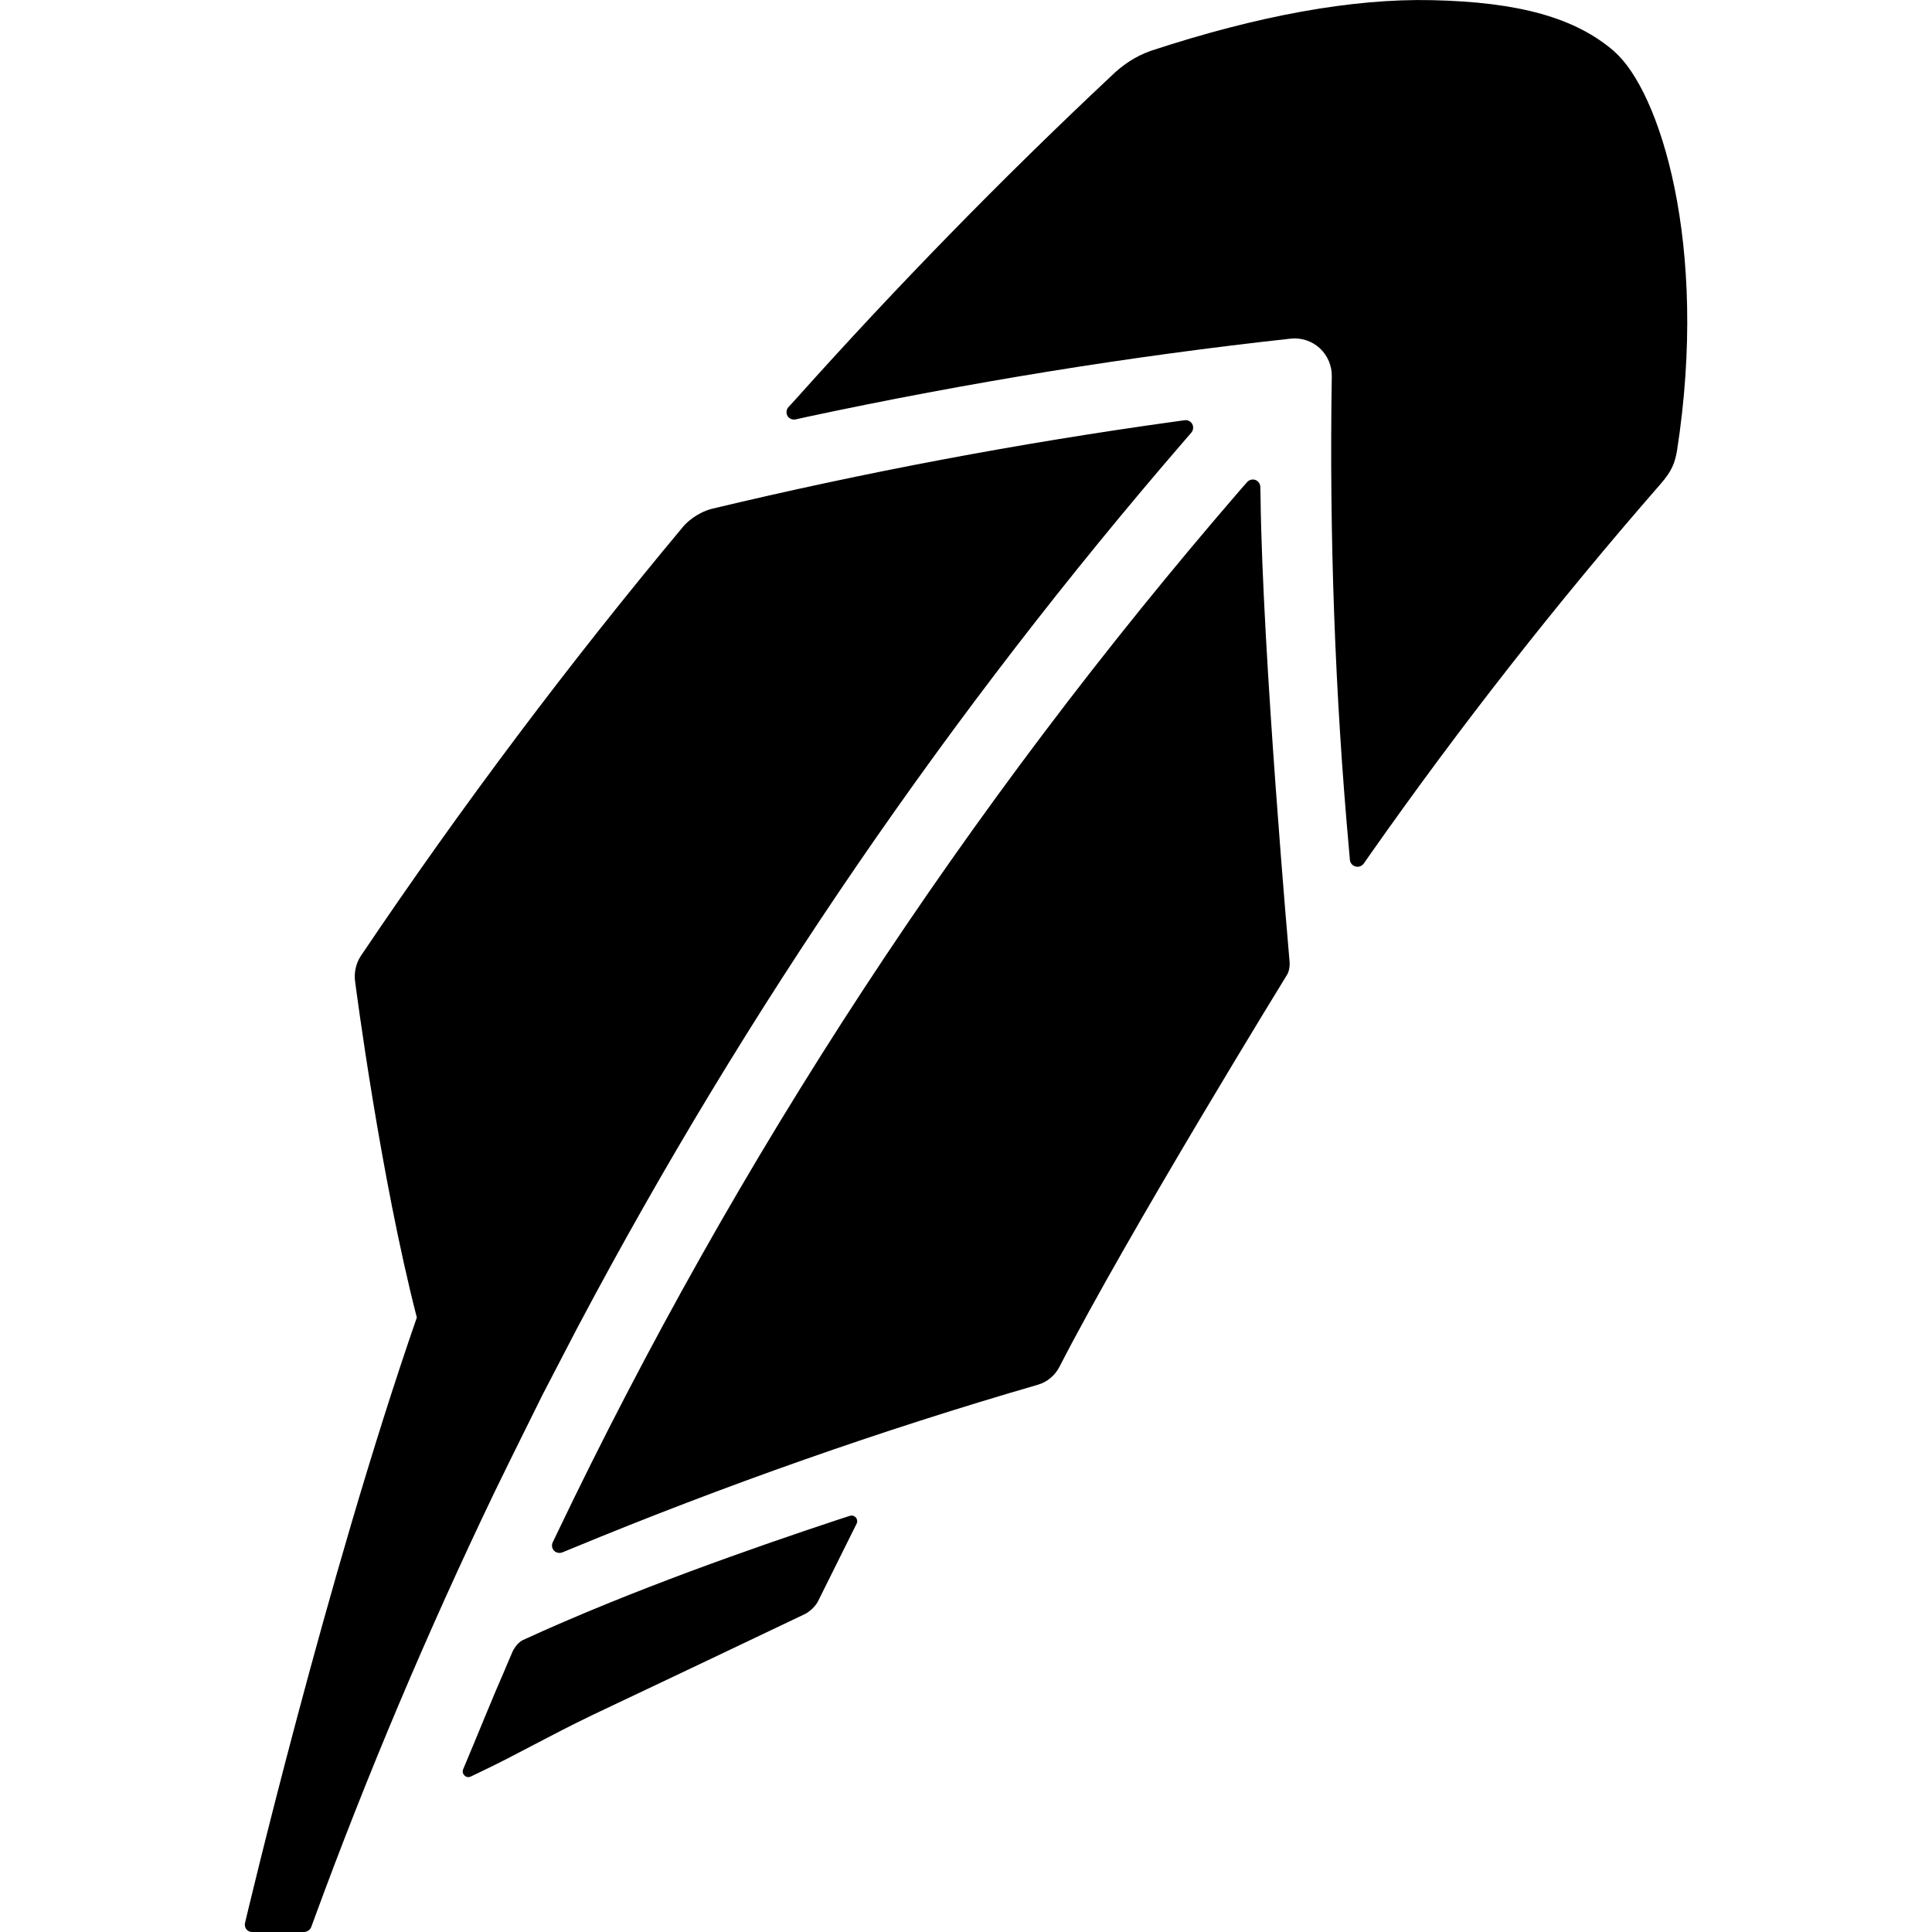
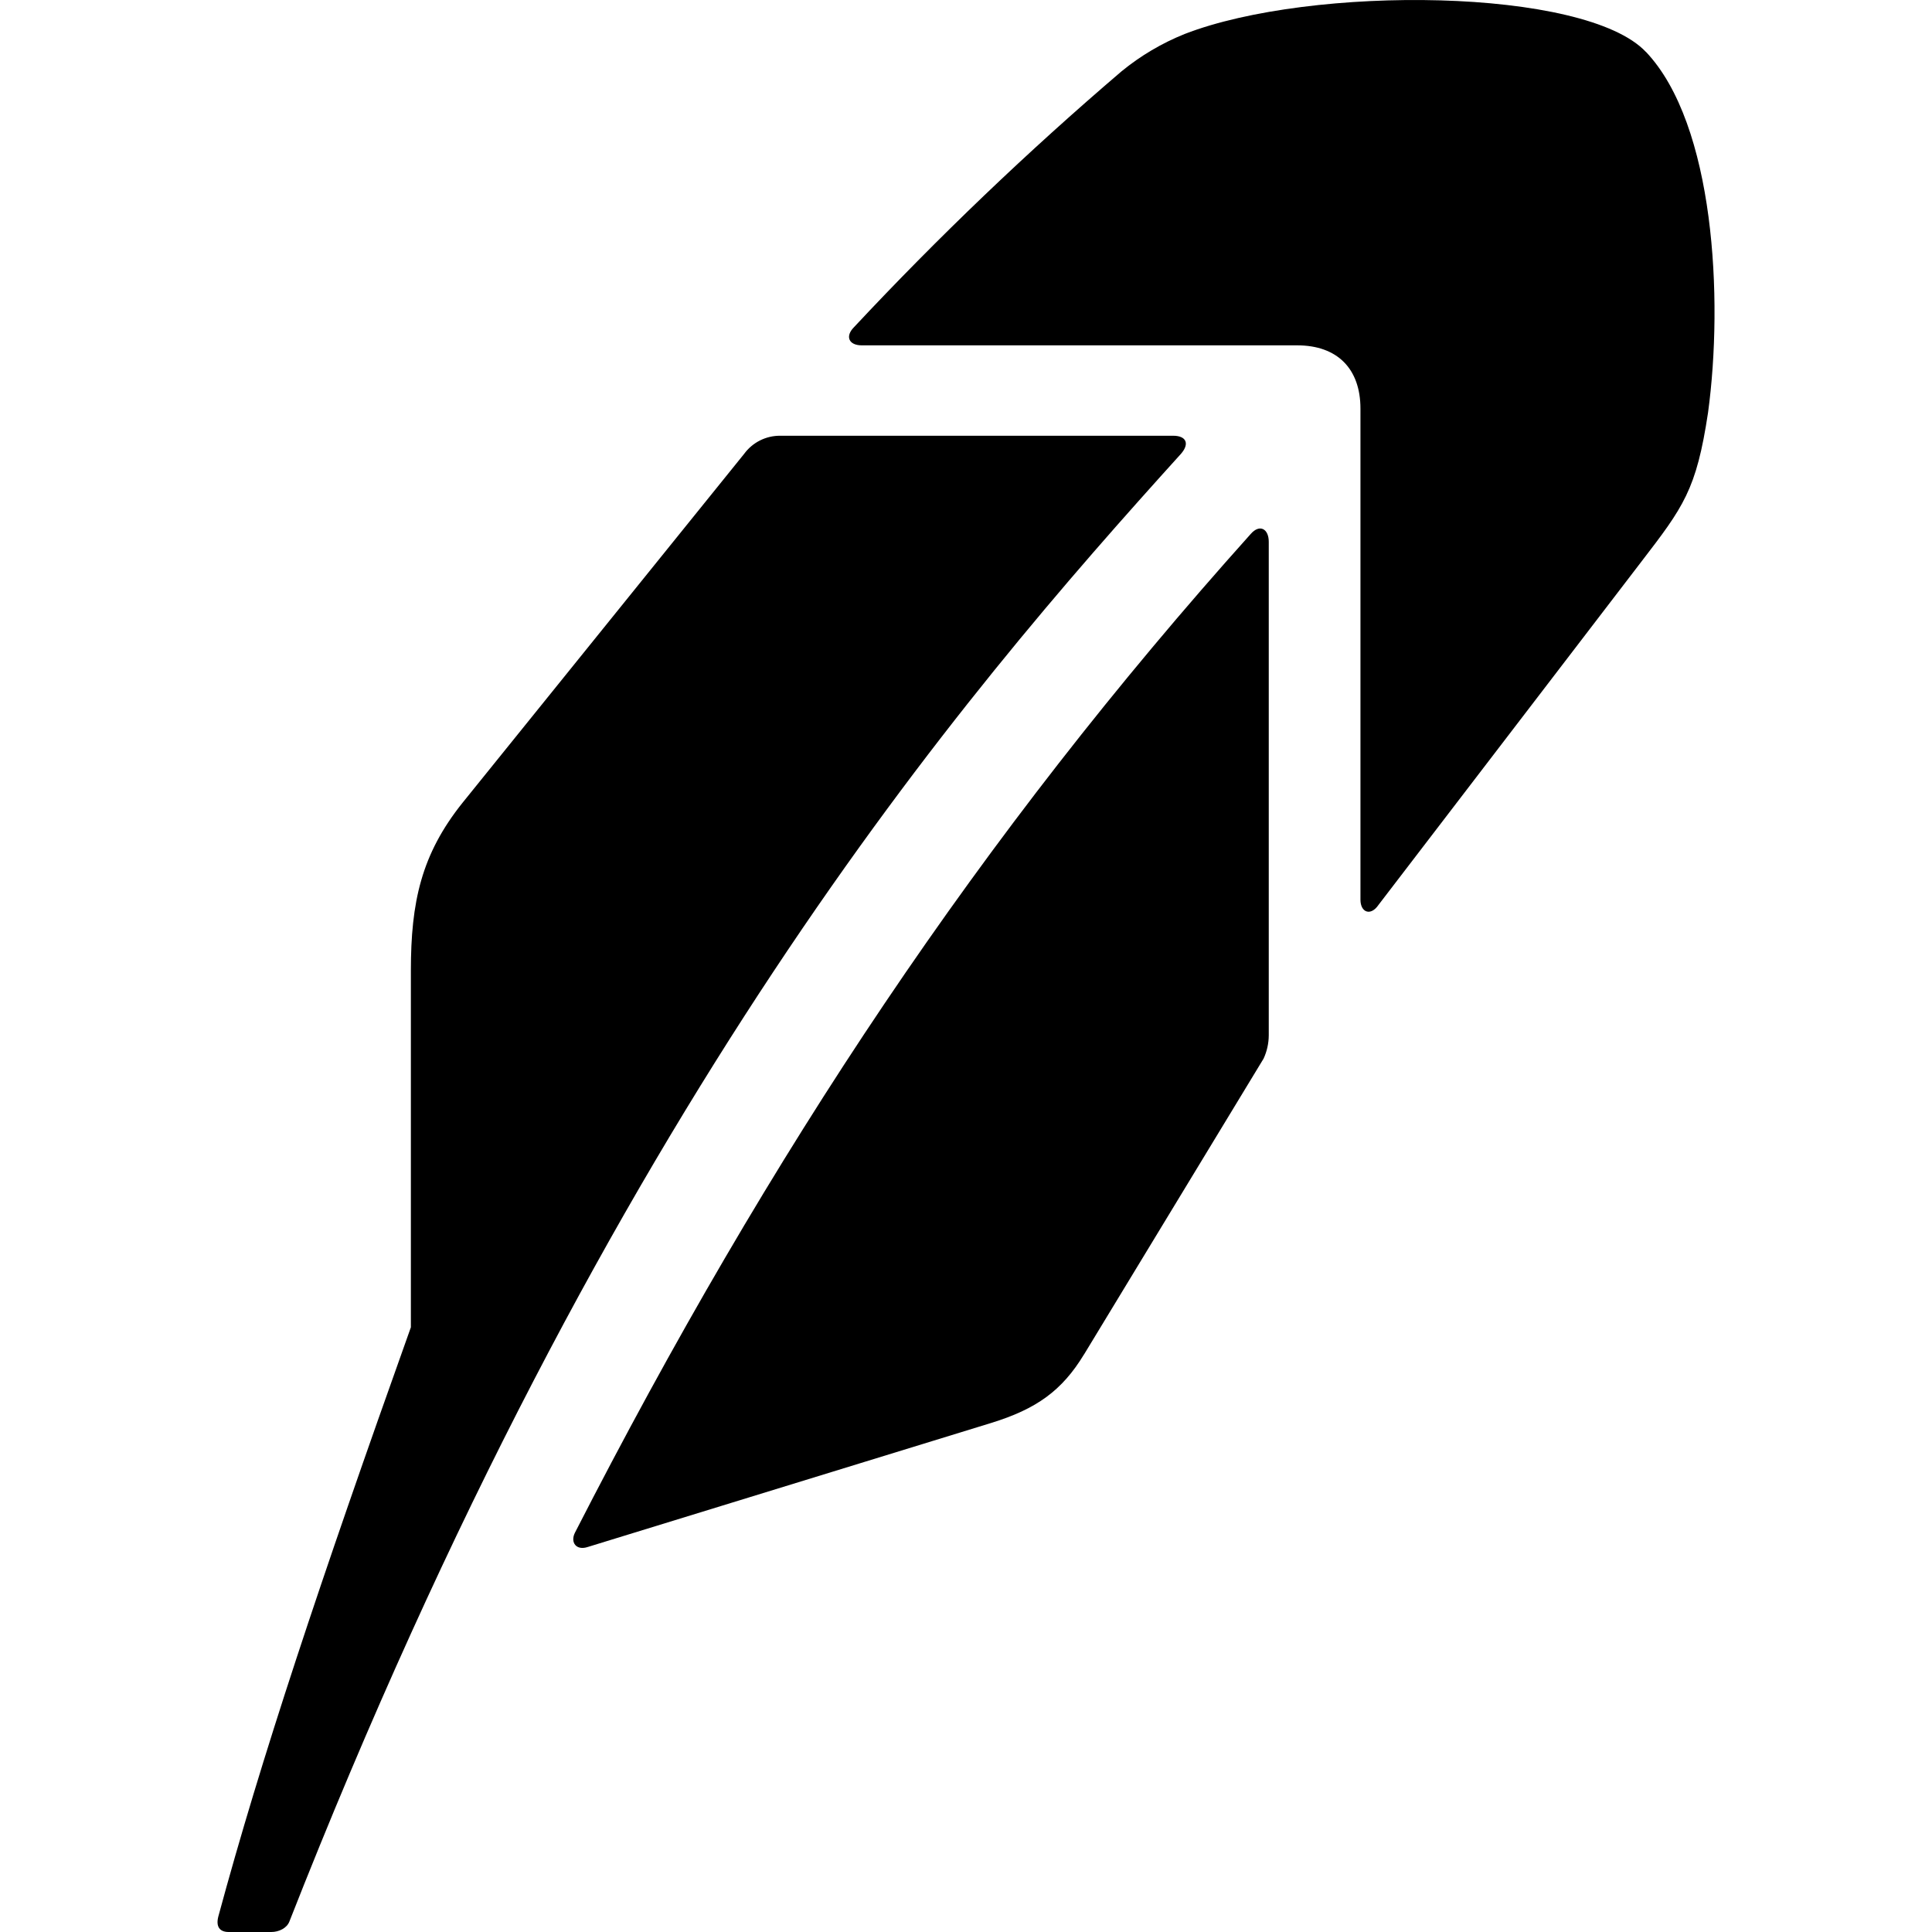
<svg xmlns="http://www.w3.org/2000/svg" role="img" viewBox="0 0 24 24">
-   <path d="M20.056.641C19.574.222 18.873.025 17.786.002c-.988-.022-2.16.192-3.489.629-.199.07-.358.181-.499.319a64.271 64.271 0 0 0-3.909 4.004l-.096.105a.094.094 0 0 0-.011.107c.02.035.062.052.101.044l.14-.031c2.002-.428 4.024-.755 6.008-.972a.461.461 0 0 1 .363.118.466.466 0 0 1 .15.351c-.032 1.969.039 3.947.214 5.88l.011.127a.093.093 0 0 0 .071.081c.006.002.013.002.022.004a.1.1 0 0 0 .078-.039l.071-.102a55.826 55.826 0 0 1 3.614-4.611c.144-.164.181-.266.207-.415.401-2.572-.221-4.476-.776-4.958Zm-4.397 5.528-.003-.122a.095.095 0 0 0-.061-.085.095.095 0 0 0-.102.026l-.081.092c-3.4 3.932-6.258 8.294-8.493 12.969l-.052.109a.093.093 0 0 0 .015.105.095.095 0 0 0 .065.028.123.123 0 0 0 .037-.006l.112-.046c1.91-.79 3.86-1.476 5.796-2.037a.442.442 0 0 0 .269-.223c.849-1.655 2.821-4.86 2.821-4.86.05-.072.037-.179.037-.179s-.338-3.832-.36-5.77zM6.732 17.341c.068-.131.378-.729.448-.862l.013-.024c2.078-3.919 4.611-7.617 7.526-10.988l.081-.094a.097.097 0 0 0 .011-.105.094.094 0 0 0-.094-.048l-.122.017A60.381 60.381 0 0 0 8.837 6.322c-.19.052-.312.177-.338.205a64.678 64.678 0 0 0-4.02 5.353c-.061.094-.083.216-.067.317.013.098.312 2.402.766 4.17-1.126 3.242-2.133 7.515-2.133 7.515a.095.095 0 0 0 .013.081.089.089 0 0 0 .074.037h.642a.099.099 0 0 0 .092-.061l.044-.12c.655-1.786 1.402-3.55 2.227-5.27.192-.397.595-1.207.595-1.207Zm3.826 1.489-.16.052c-1.026.341-2.543.867-3.906 1.493-.072.035-.12.131-.12.131-.026.059-.057.131-.091.212l-.004.011c-.153.347-.363.869-.454 1.083l-.07.168a.067.067 0 0 0 .018.076.061.061 0 0 0 .045.02c.009 0 .02-.002.03-.006l.164-.079c.374-.177.846-.445 1.339-.681l.018-.009a885.534 885.534 0 0 0 2.641-1.255s.103-.055.155-.157l.478-.961a.07.07 0 0 0-.009-.076.069.069 0 0 0-.074-.022z" />
+   <path d="M2.84 24h.53c.096 0 .192-.048.224-.128C7.591 13.696 11.94 8.656 14.67 5.638c.112-.128.064-.225-.096-.225h-4.88a.55.55 0 0 0-.45.225L5.746 9.972c-.514.642-.642 1.236-.642 2.086v4.43c-1.14 3.194-1.862 5.361-2.392 7.32-.032.125.016.192.129.192M20.447.646c-.754-.802-4.157-.834-5.73-.224a3 3 0 0 0-.786.465 41 41 0 0 0-3.323 3.178c-.112.113-.064.225.097.225h5.409c.497 0 .786.289.786.786v6.1c0 .16.128.208.225.064l3.258-4.254c.53-.69.69-.898.835-1.861.192-1.413.08-3.58-.77-4.479m-6.982 16.18 2.231-3.676a.7.7 0 0 0 .064-.29V6.73c0-.16-.112-.225-.224-.097-3.355 3.74-5.971 7.672-8.395 12.407-.06.12.016.225.16.177l5.009-1.54c.565-.174.882-.402 1.155-.852" />
</svg>
